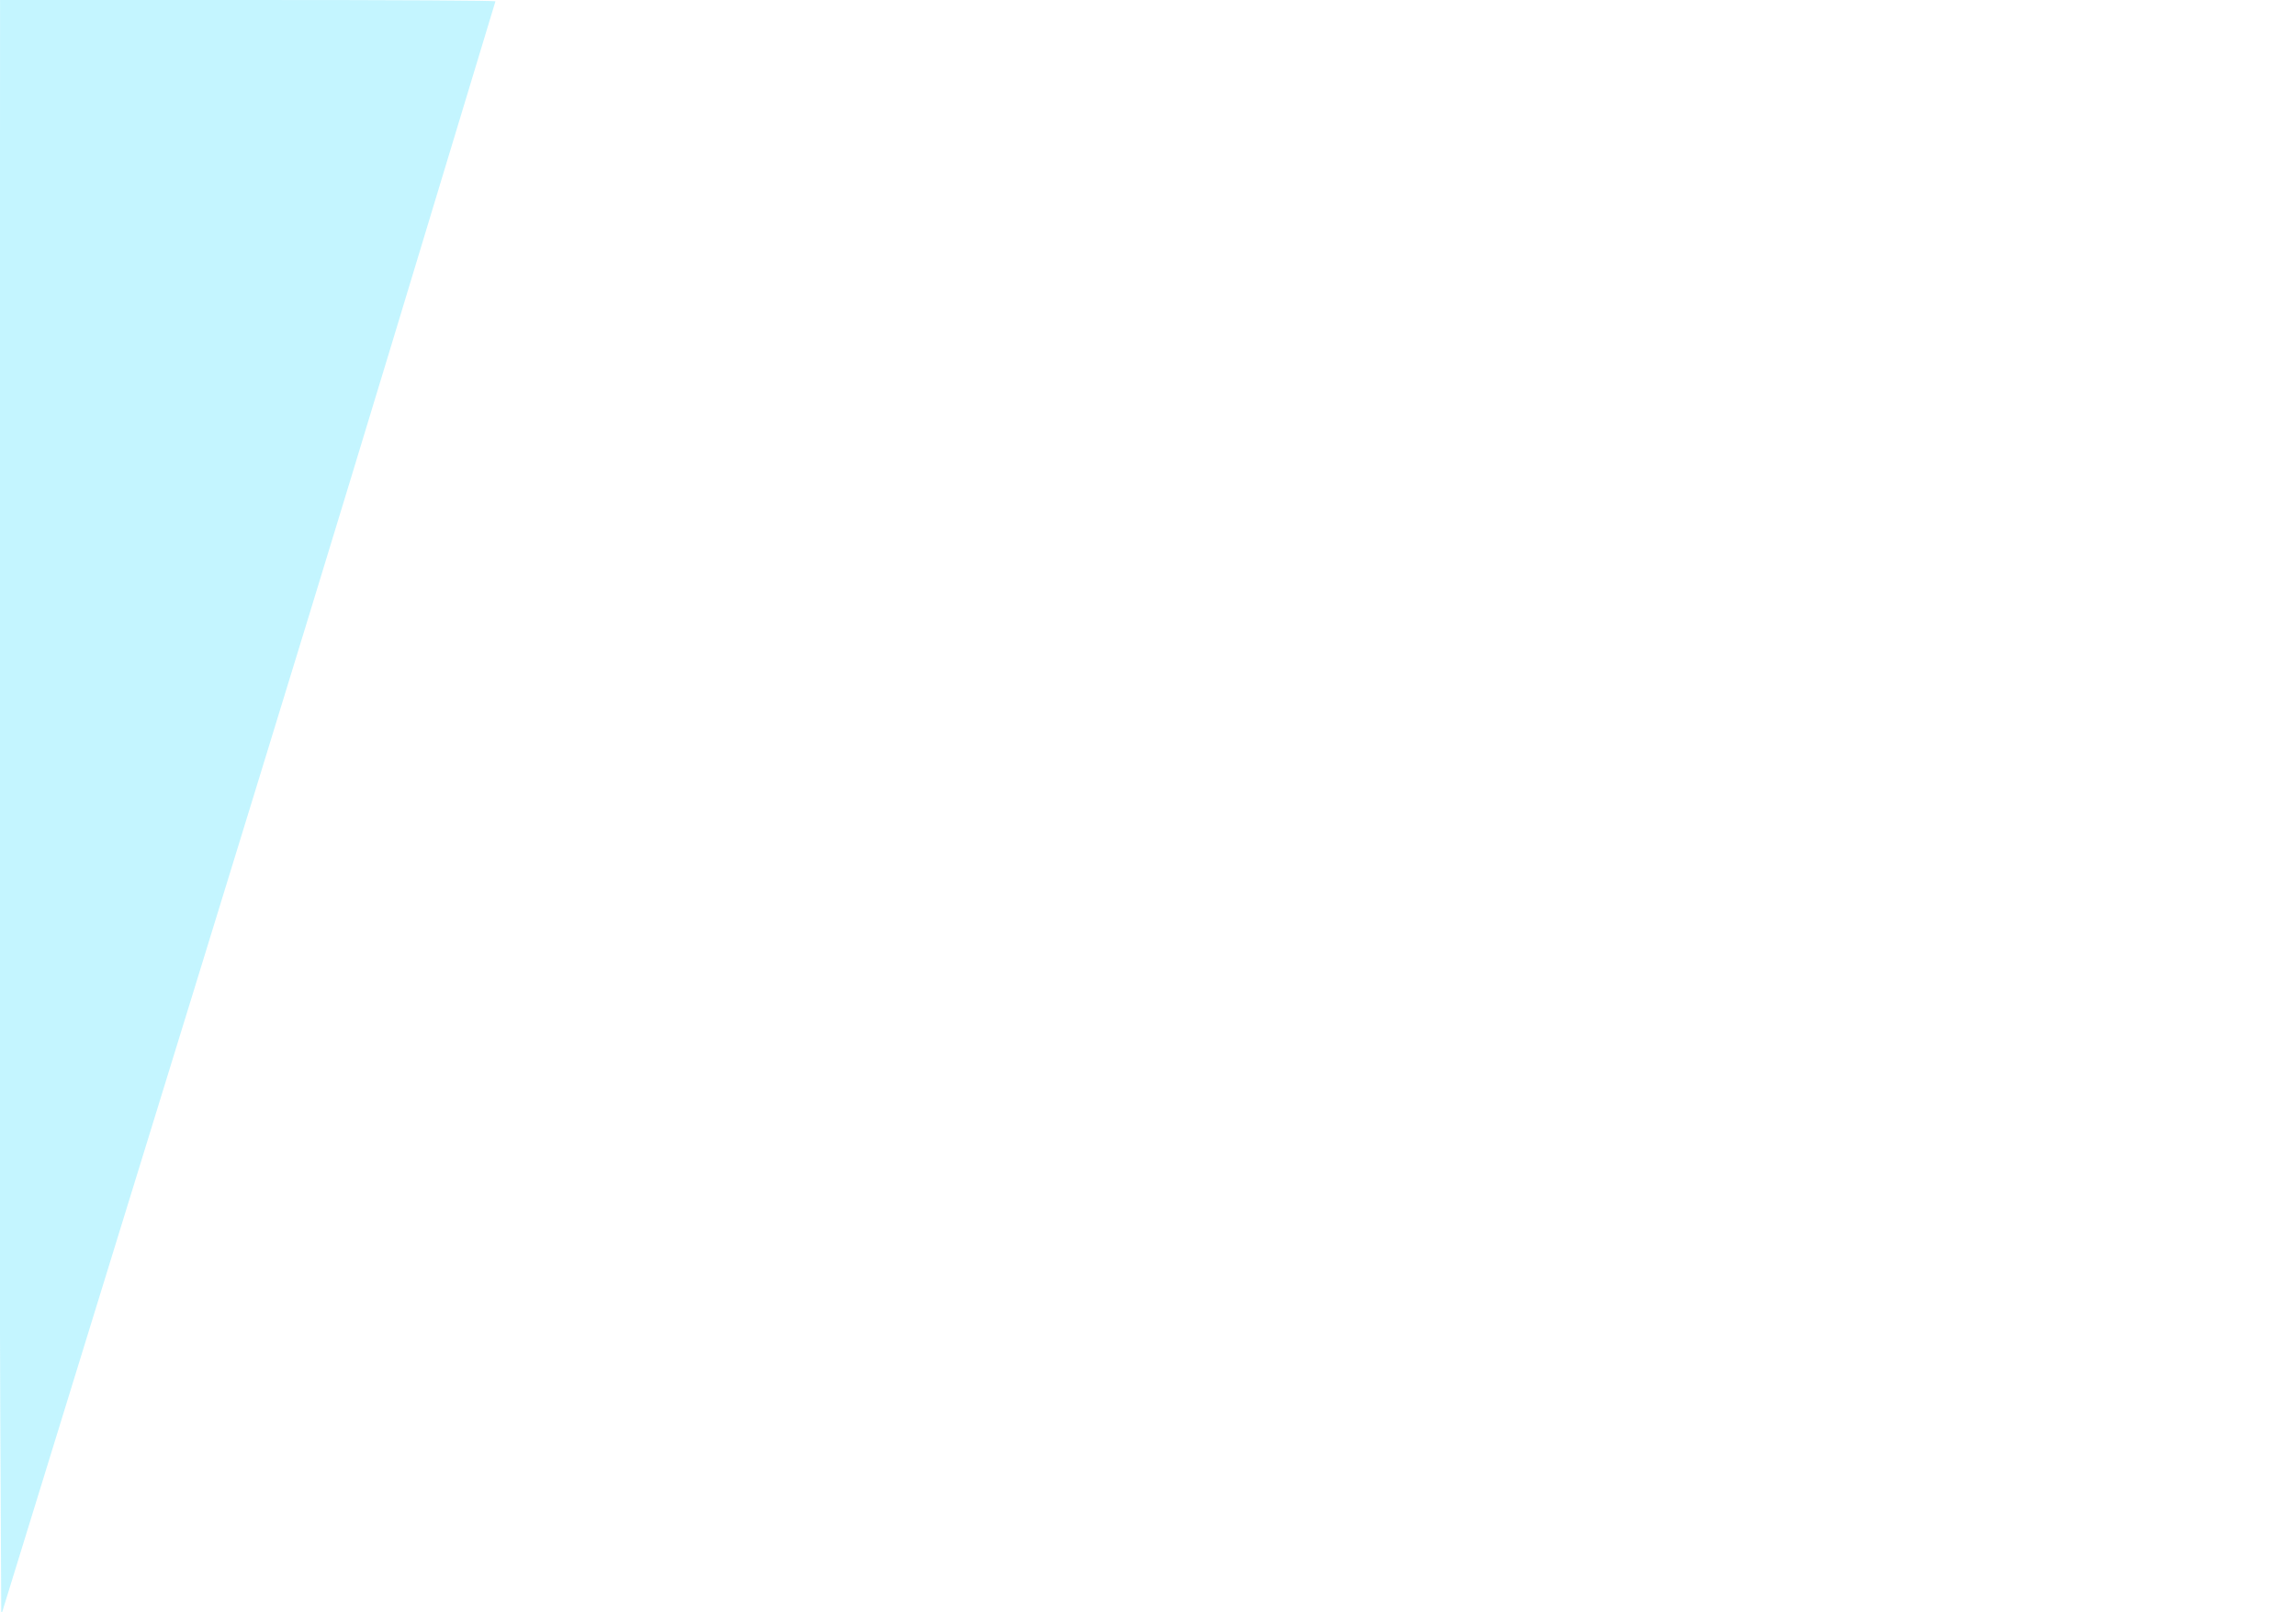
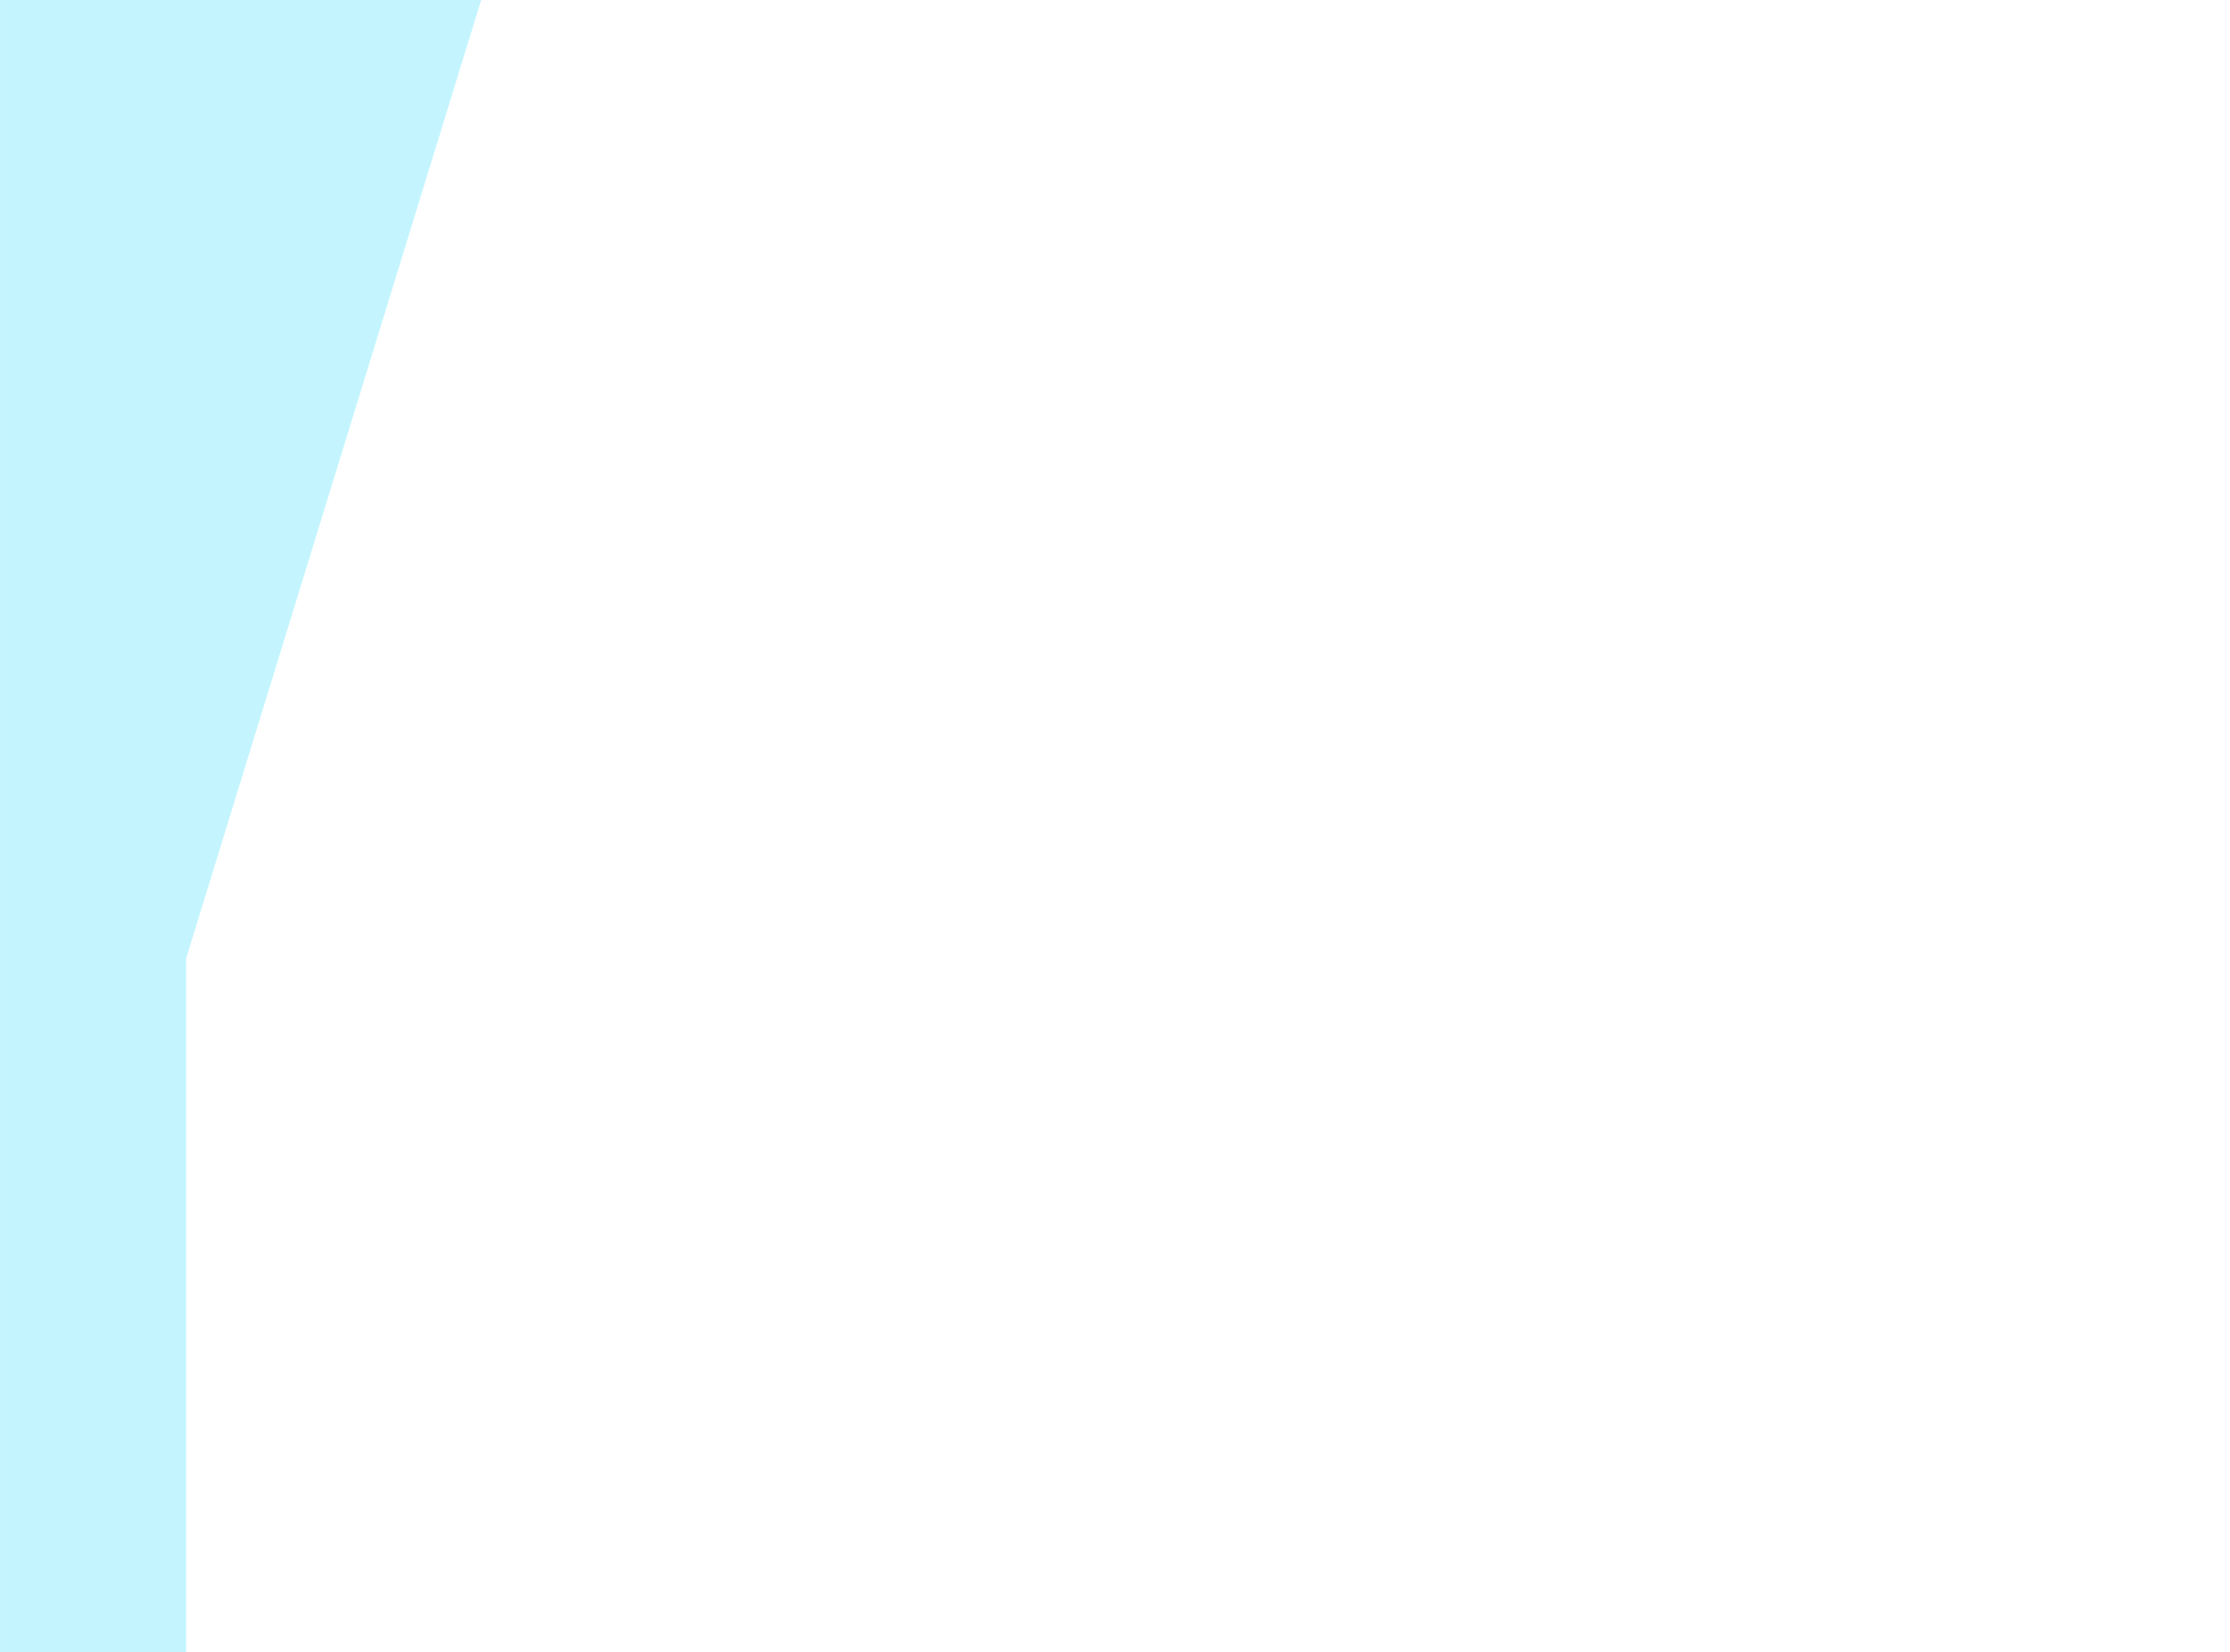
- <svg xmlns="http://www.w3.org/2000/svg" version="1.1" width="1701" height="1194" id="svg2">
+ <svg xmlns="http://www.w3.org/2000/svg" version="1.1" width="1701" height="1260" id="svg2">
  <defs id="defs4" />
-   <g transform="translate(59.64,-460.7)" id="layer1">
+   <g transform="translate(59.64,-394.7)" id="layer1">
    <g transform="translate(128,276)" id="g3050">
-       <path d="m -187.6,184.7 183.457,0 c 114.243,0 183.543,0.4 183.543,1 C 54.04,600 53.66,601.9 -186.7,1381 c -2.4,-409.7 -0.9,-618 -0.9,-1196.3 z" id="path3058" style="fill:#89ebff;fill-opacity:0.498" />
+       <path d="m -187.6,118.7 367,0 -225.04,731 0,529.3 -141.96,0 z" id="path3058" style="fill:#89ebff;fill-opacity:0.498" />
    </g>
  </g>
</svg>
